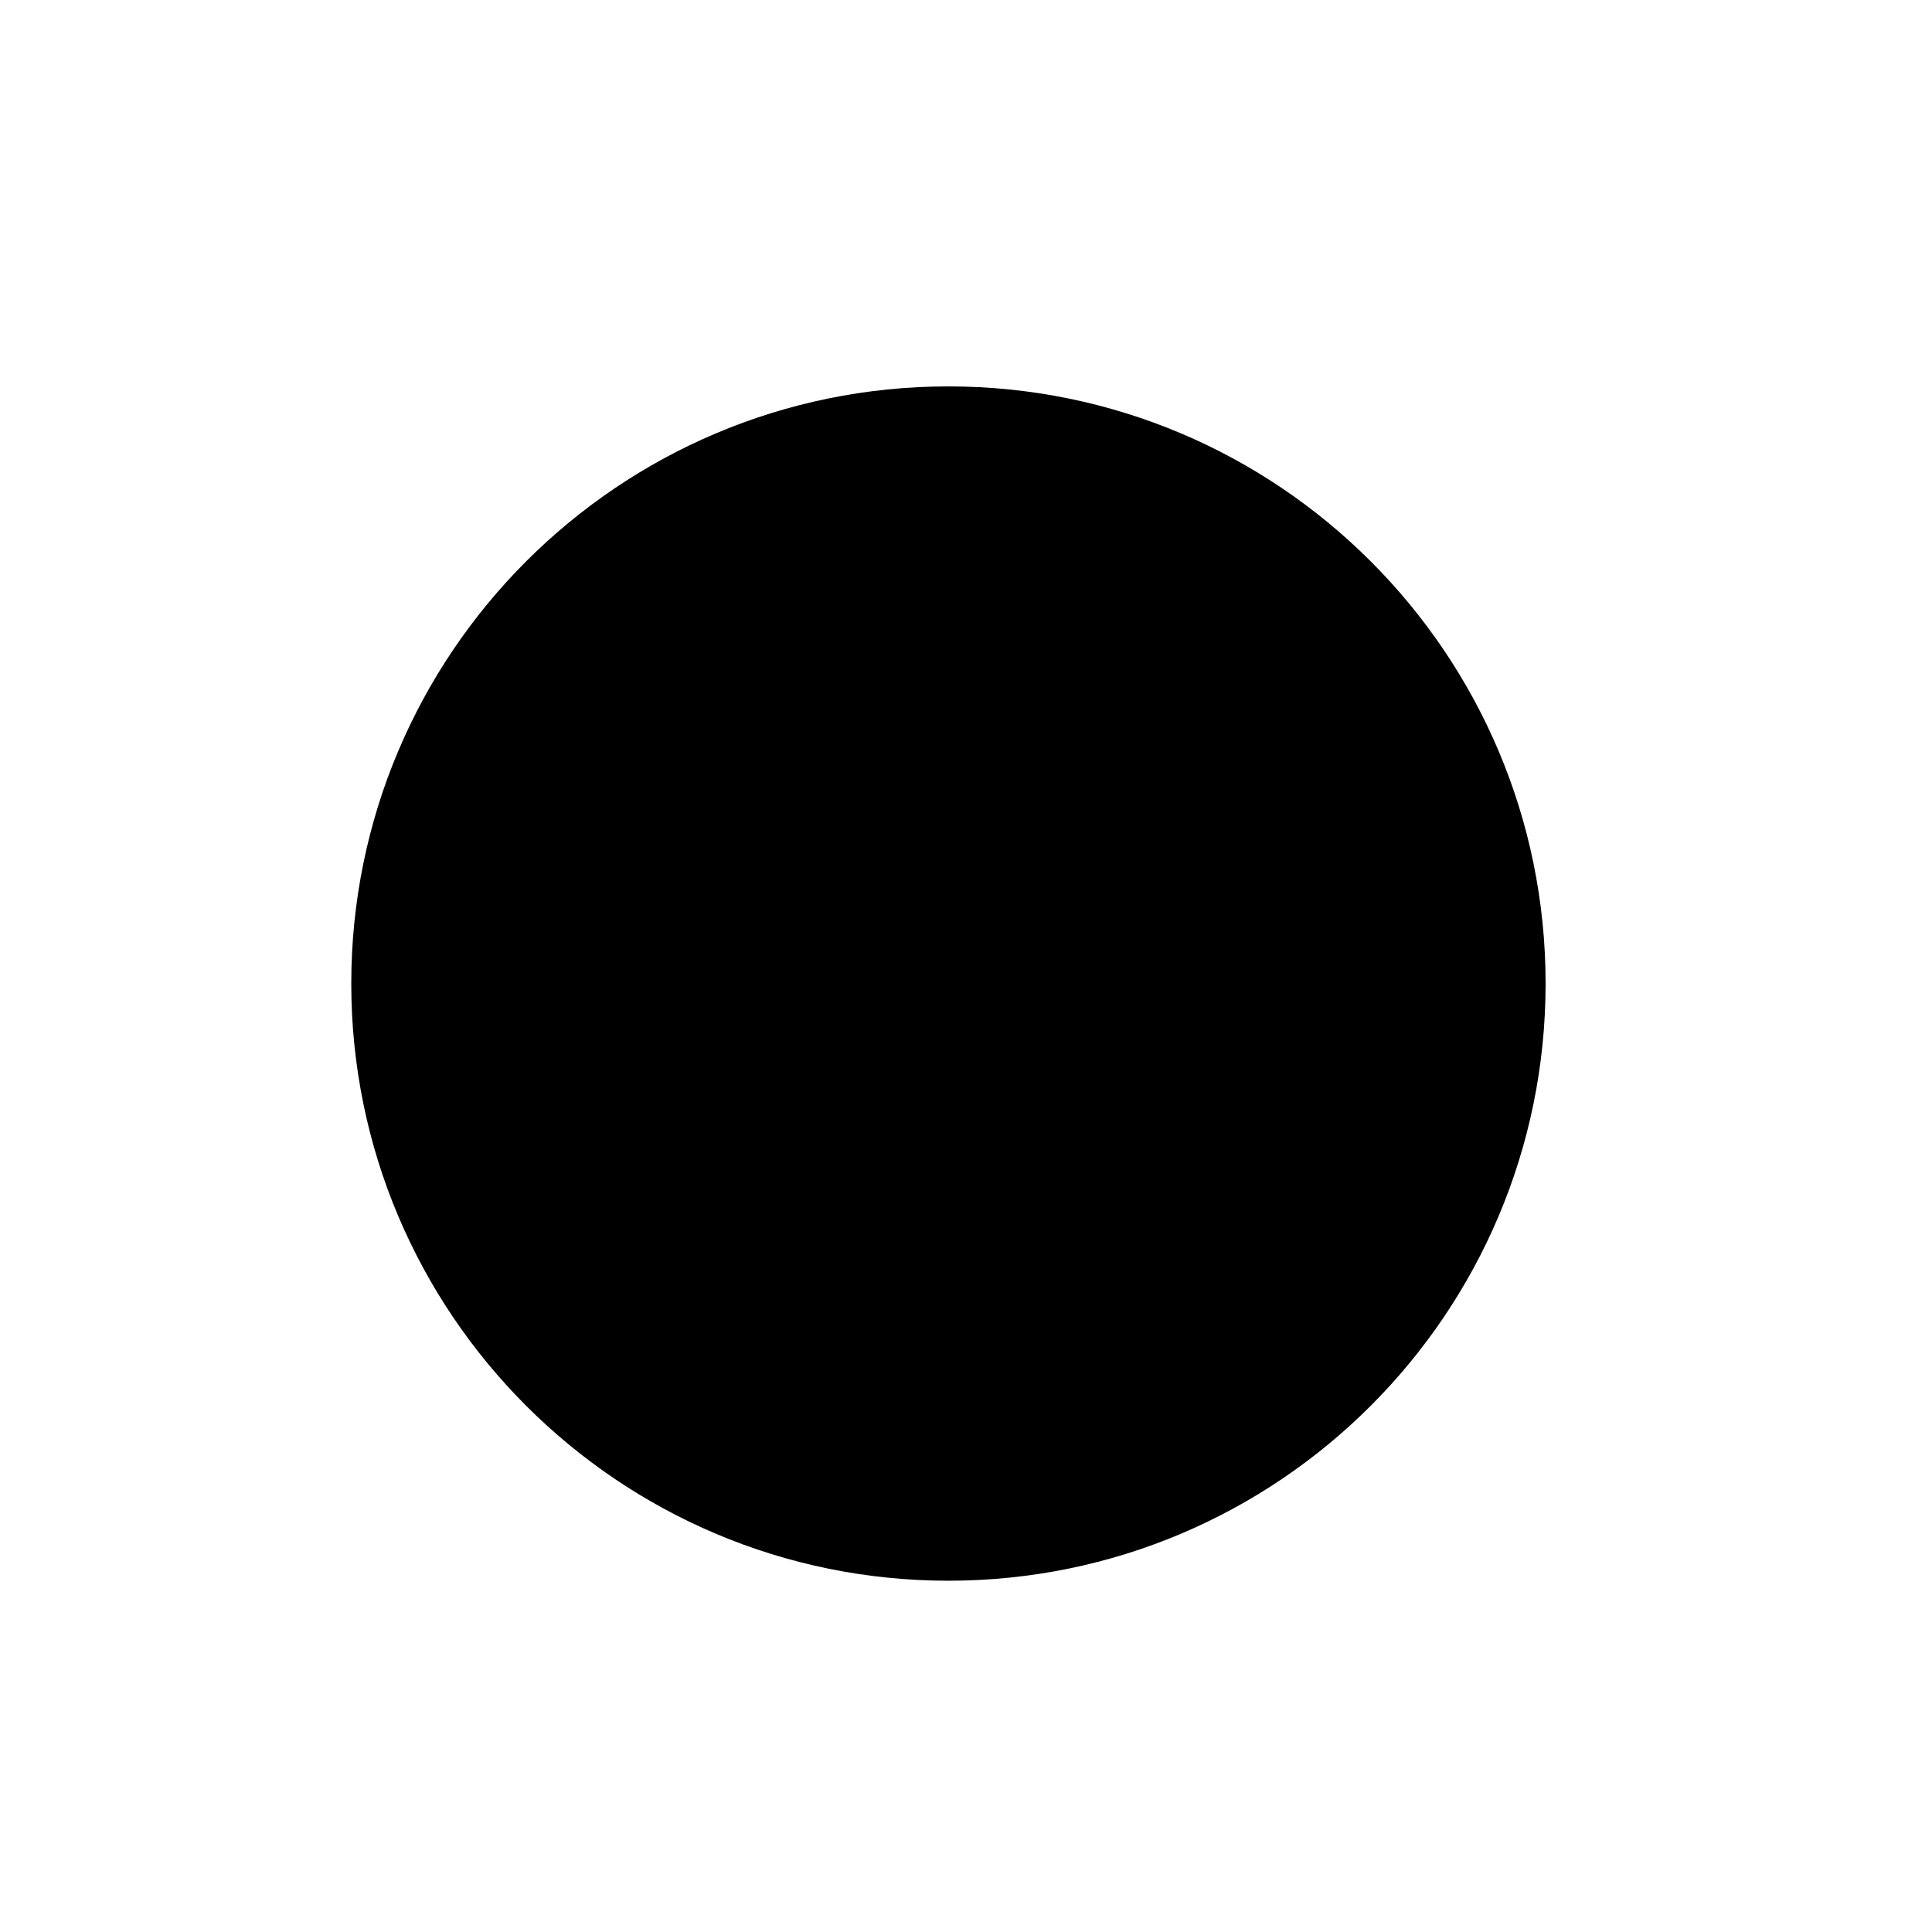
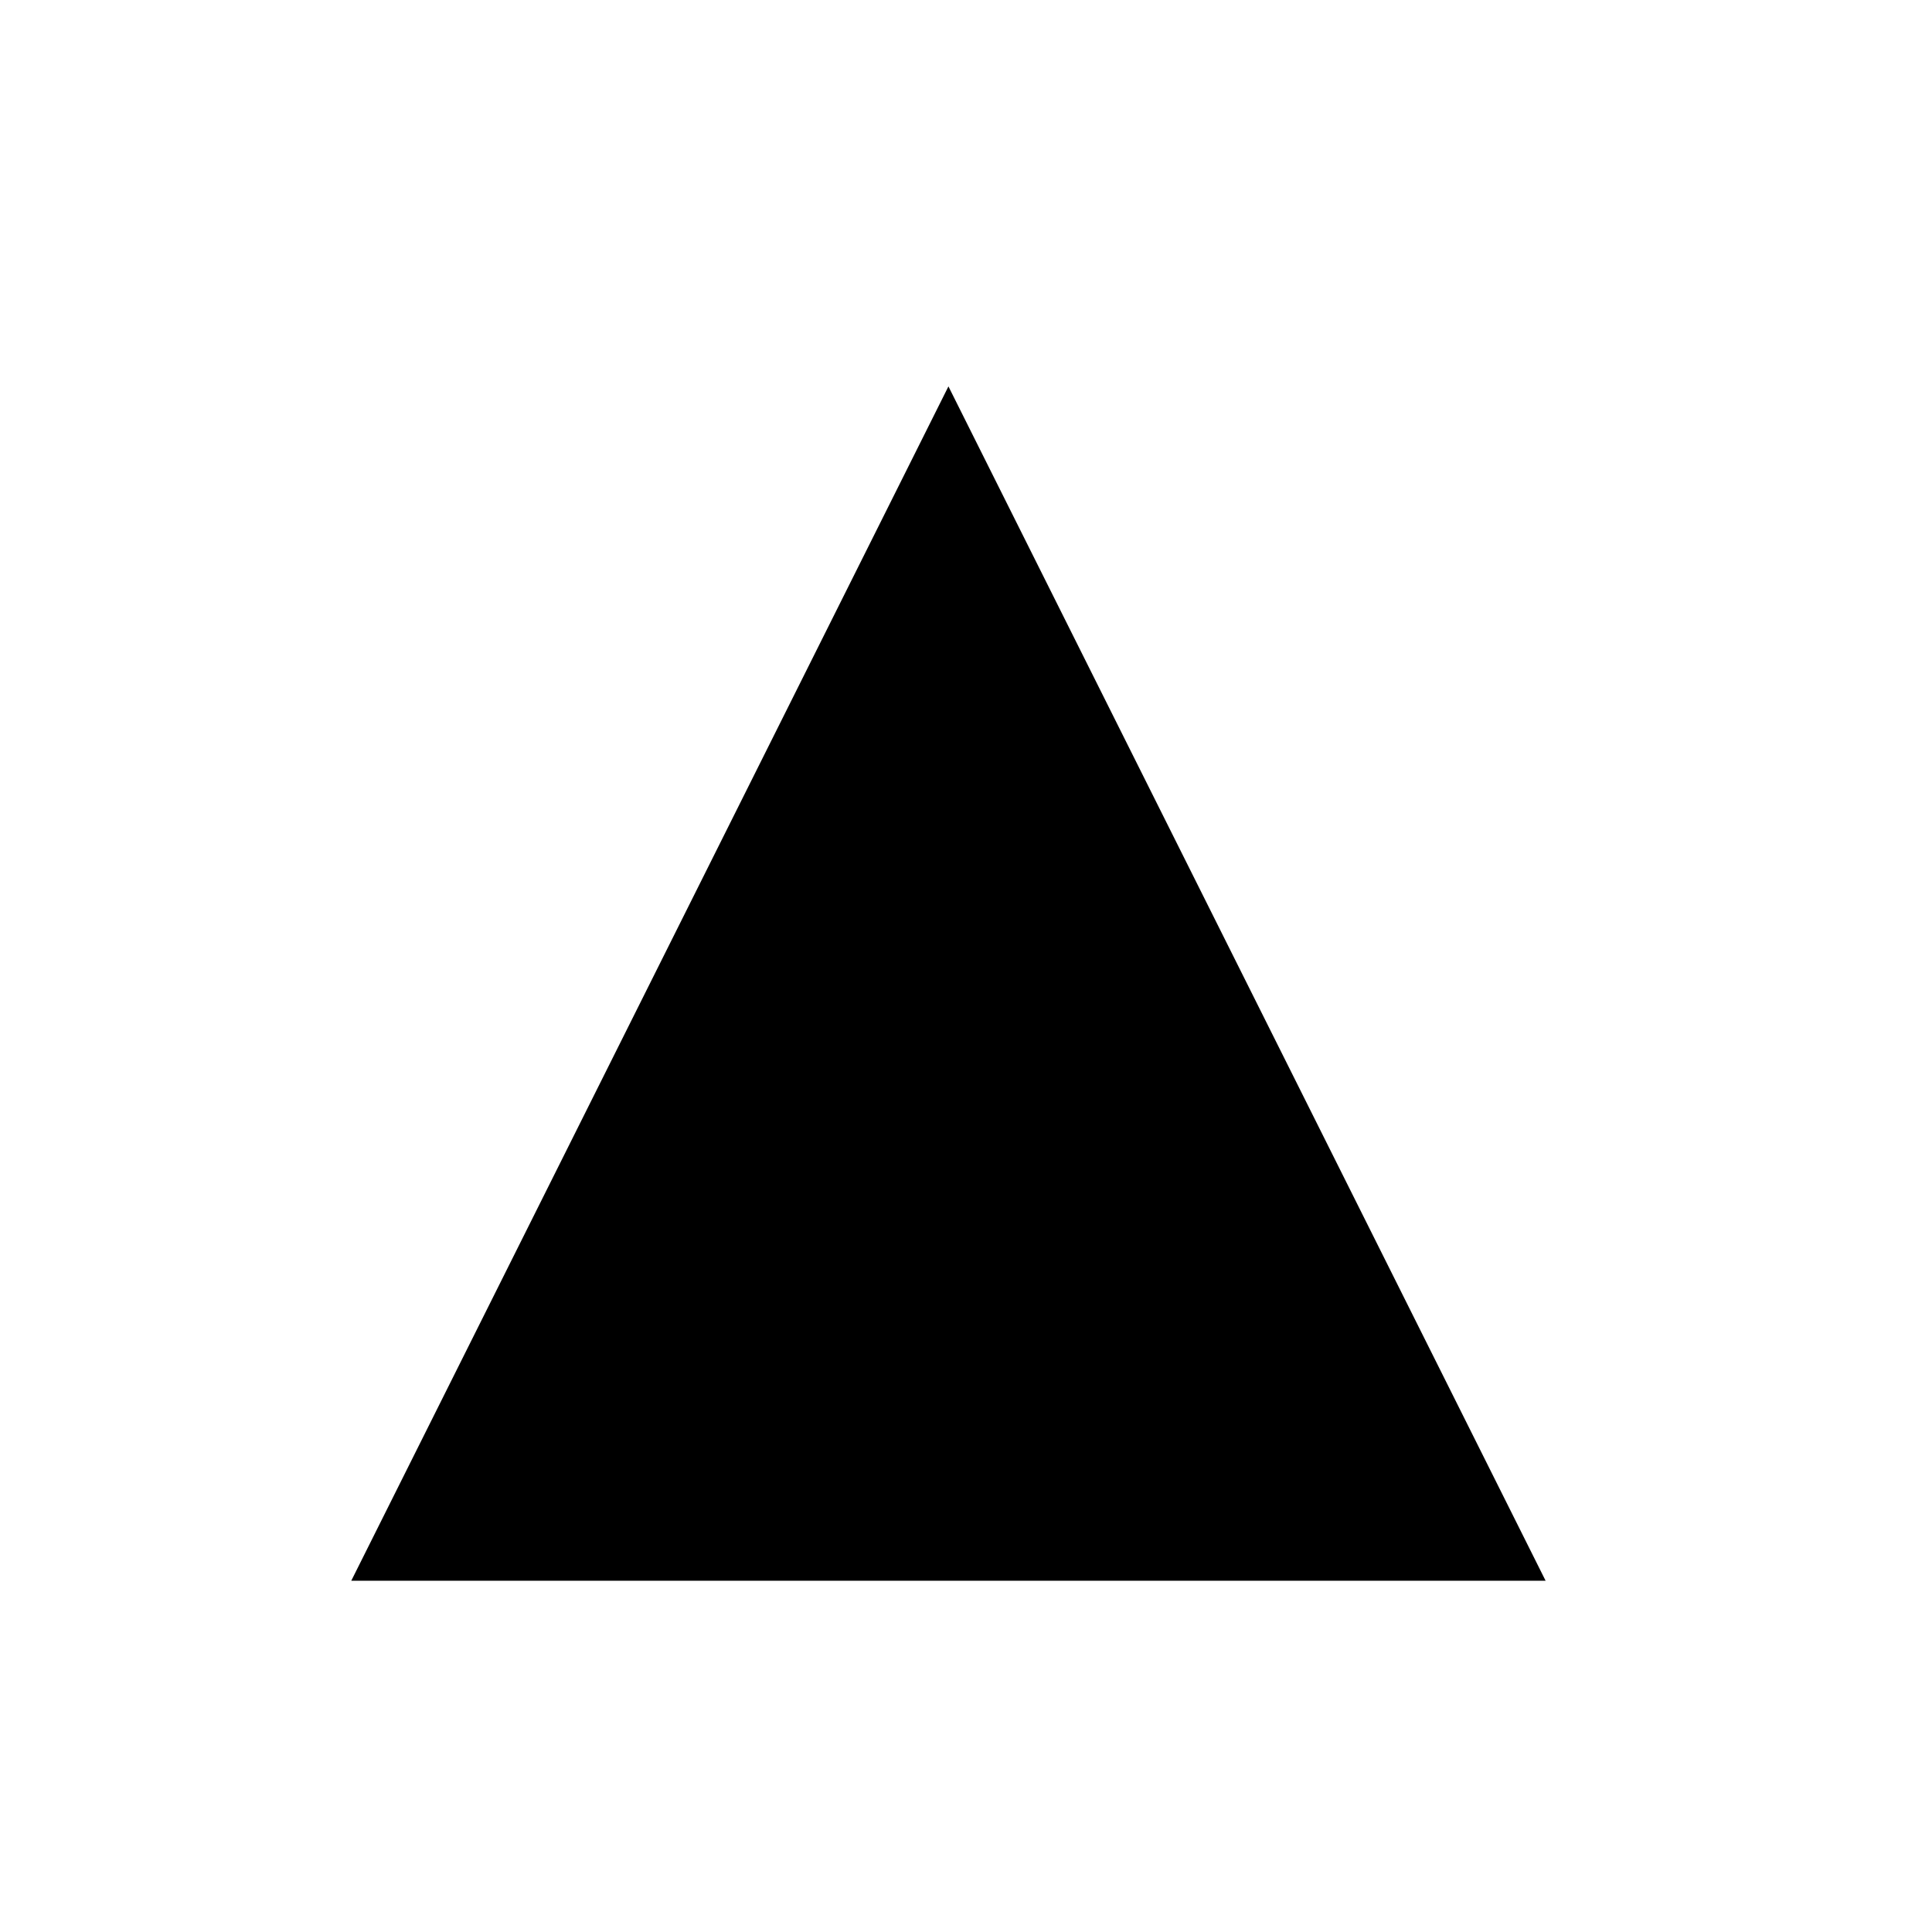
<svg xmlns="http://www.w3.org/2000/svg" width="55px" height="55px" viewBox="0 0 55 55" version="1.1">
-   <g id="severity-level-1of3" stroke="none" stroke-width="1" fill="currentColor" fill-rule="evenodd">
-     <circle id="Oval" fill="currentColor" cx="27" cy="28" r="17" />
+   <g id="severity-level-3of3" stroke="none" stroke-width="1" fill="currentColor" fill-rule="evenodd">
+     <polygon id="Triangle" fill="currentColor" points="27 11 44 45 10 45" />
  </g>
</svg>
